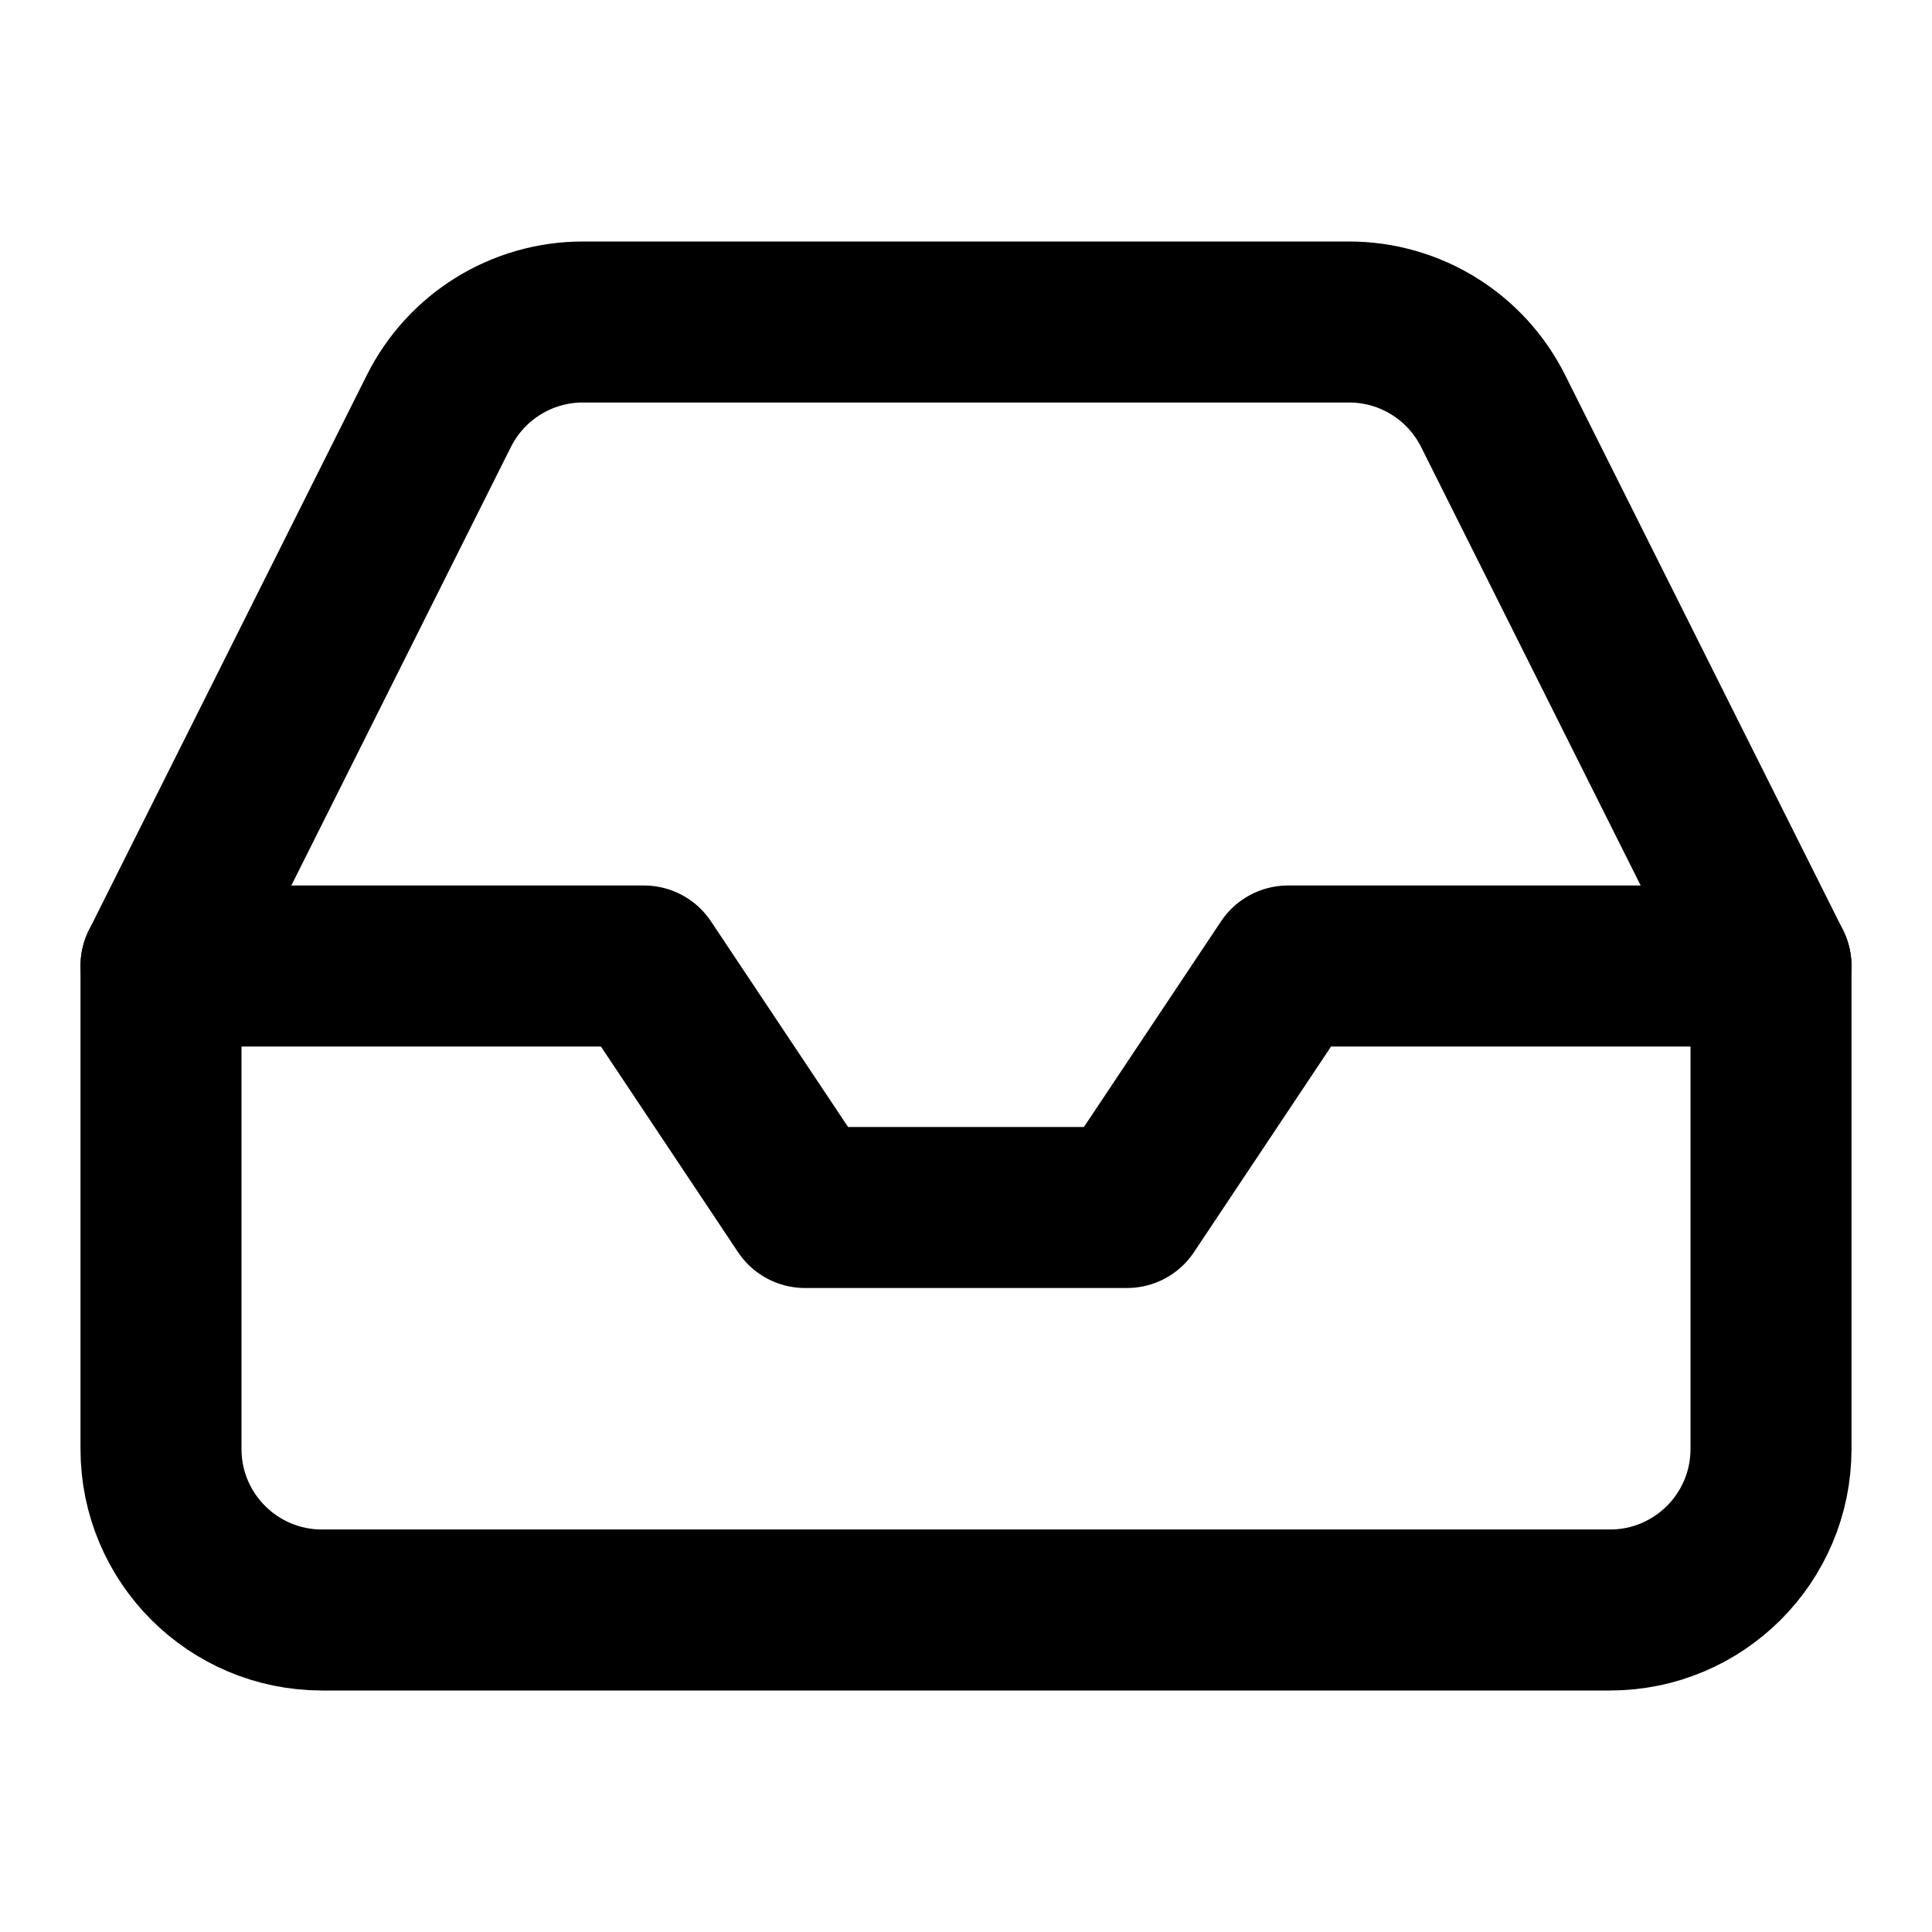
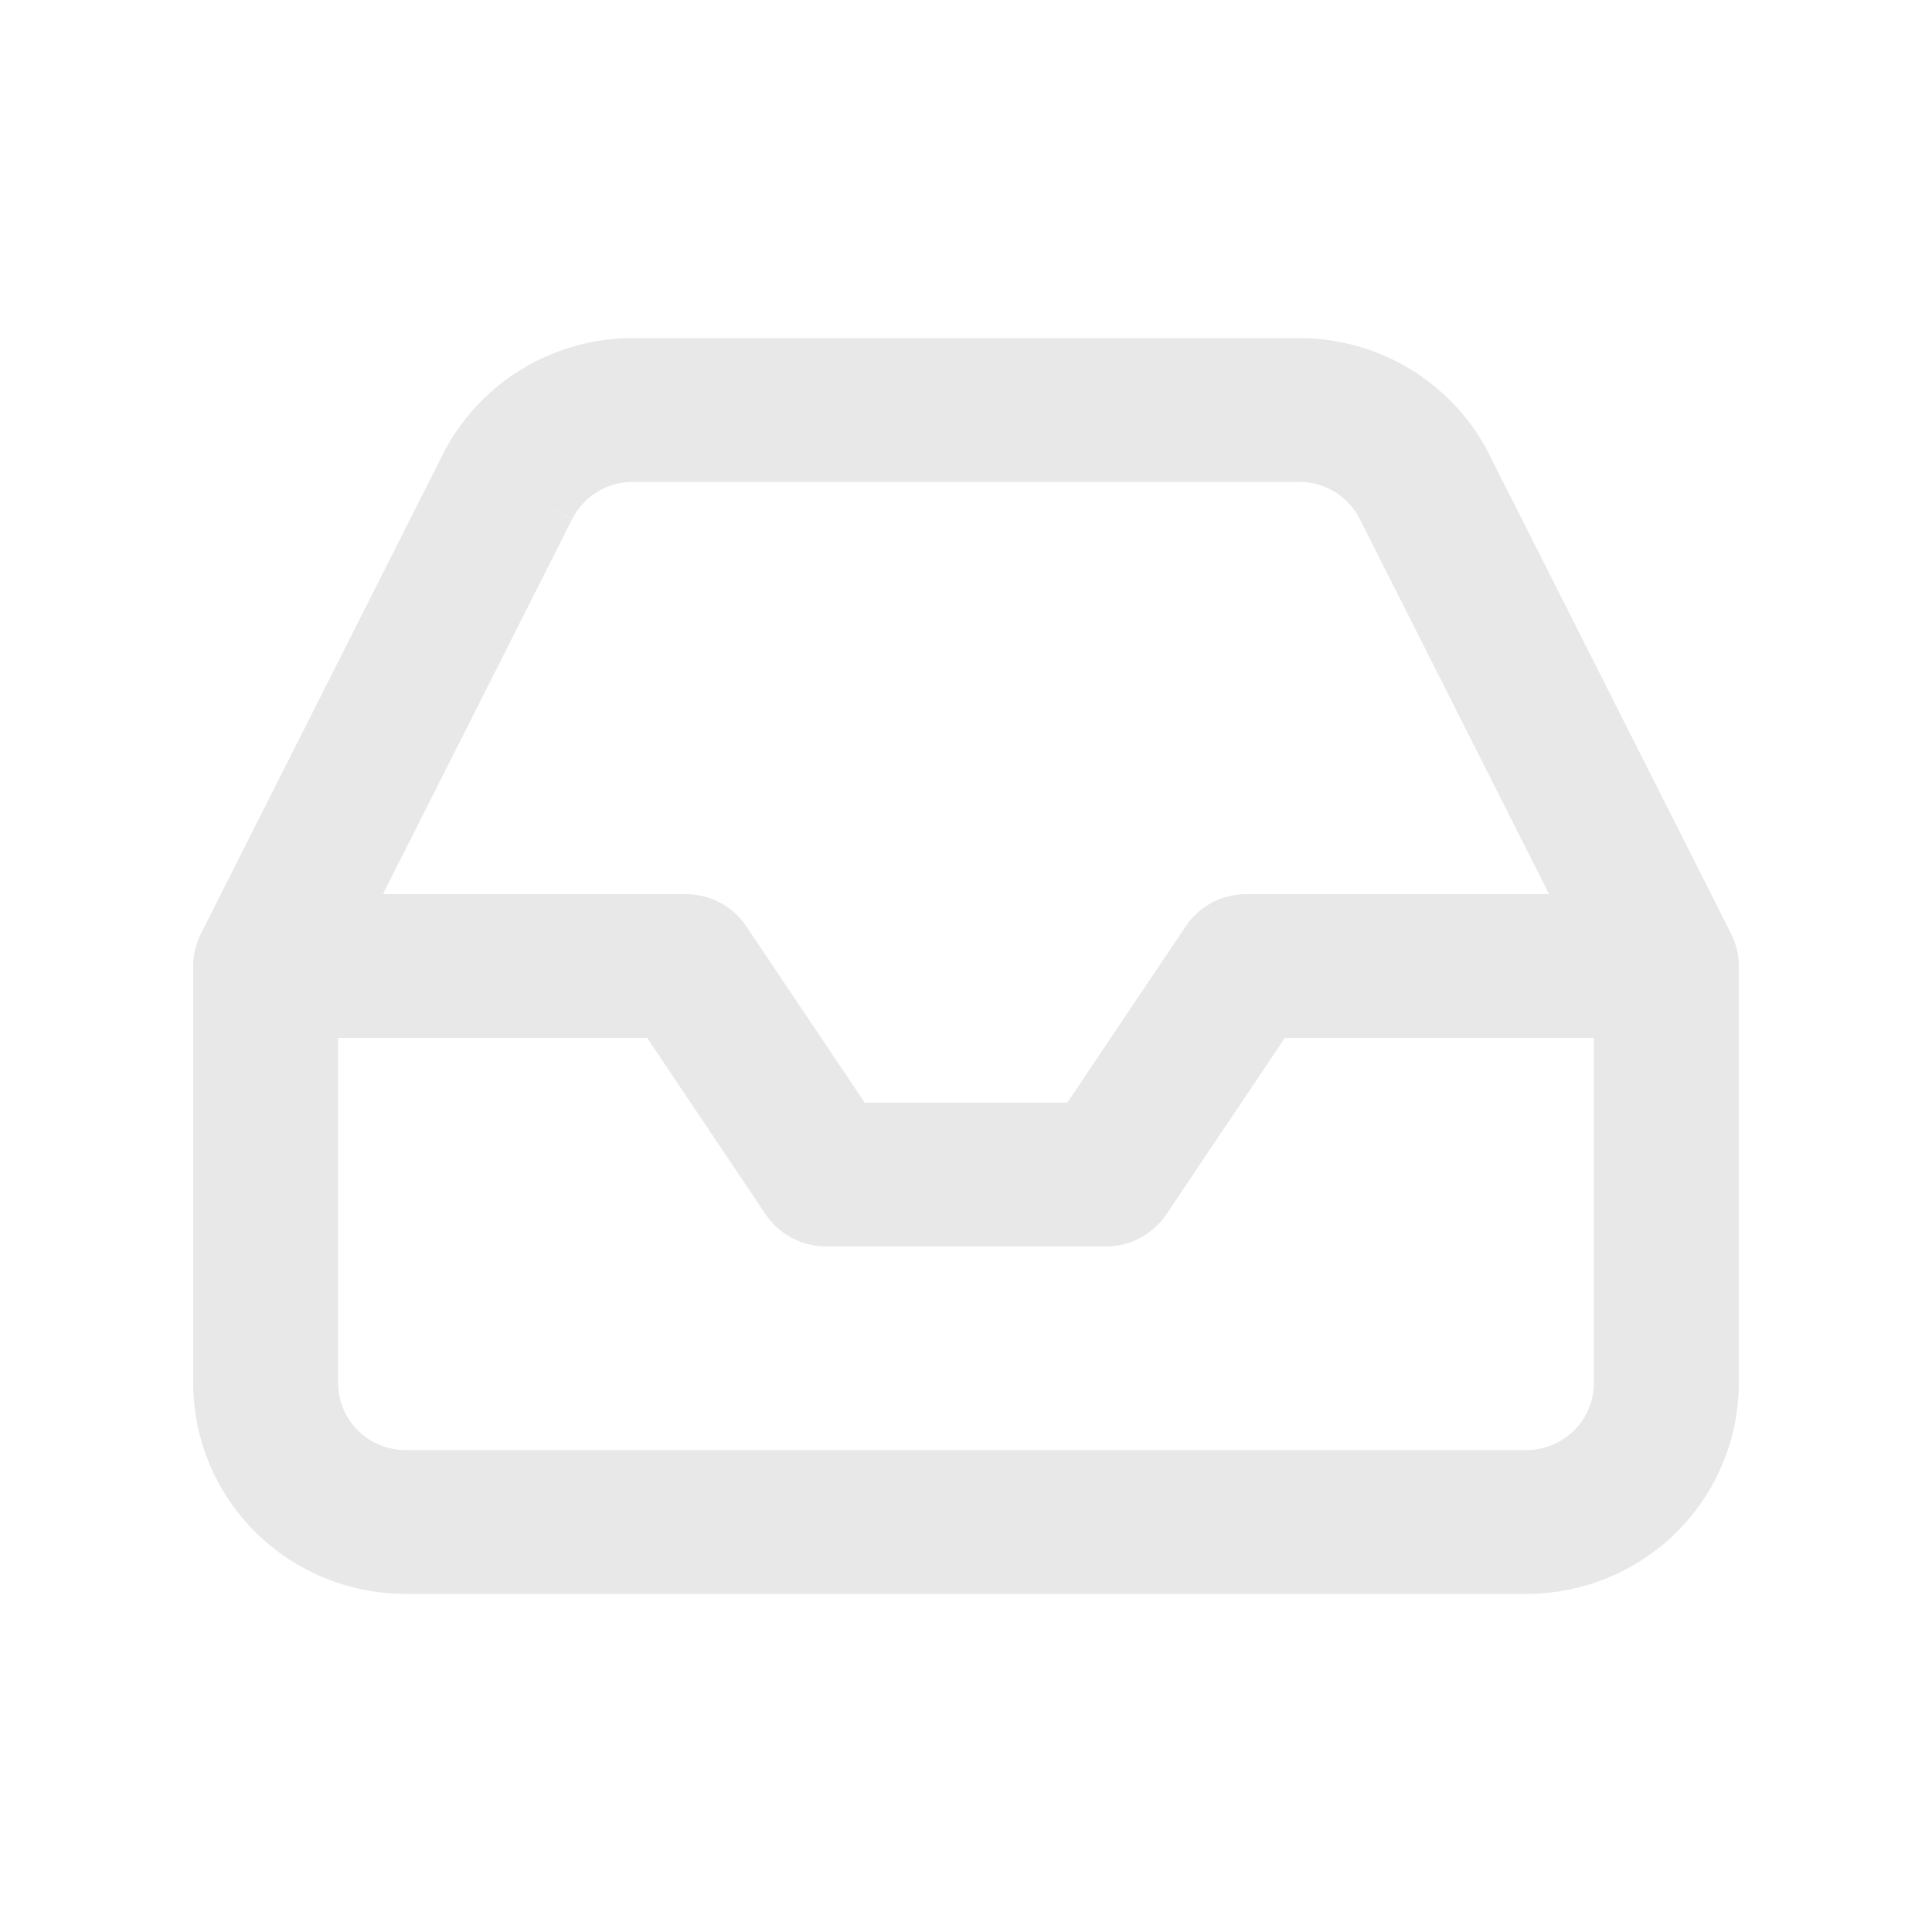
- <svg xmlns="http://www.w3.org/2000/svg" width="24" height="24" viewBox="0 0 24 24" fill="none" stroke="currentColor" stroke-width="2" stroke-linecap="round" stroke-linejoin="round" class="feather feather-inbox">
-   <polyline points="22 12 16 12 14 15 10 15 8 12 2 12" />
-   <path d="M5.45 5.11L2 12v6a2 2 0 0 0 2 2h16a2 2 0 0 0 2-2v-6l-3.45-6.89A2 2 0 0 0 16.76 4H7.24a2 2 0 0 0-1.79 1.11z" />
+ <svg xmlns="http://www.w3.org/2000/svg" width="20" height="20" viewBox="0 0 20 20" fill="none">
+   <path fill-rule="evenodd" clip-rule="evenodd" d="M13.451 3.5H6.549C6.14 3.5 5.738 3.614 5.39 3.828C5.043 4.042 4.762 4.347 4.58 4.711L4.58 4.712L2.079 9.667C2.027 9.77 2 9.884 2 10V14.317C2 14.896 2.232 15.451 2.644 15.861C3.057 16.27 3.617 16.5 4.2 16.5H15.8C16.384 16.5 16.943 16.27 17.356 15.861C17.768 15.451 18 14.896 18 14.317V10C18 9.884 17.973 9.77 17.921 9.667L15.42 4.712L15.42 4.711C15.238 4.347 14.957 4.042 14.61 3.828C14.262 3.614 13.86 3.5 13.451 3.5ZM5.922 5.376L5.251 5.043L5.923 5.374C5.981 5.258 6.07 5.161 6.181 5.093C6.291 5.025 6.419 4.989 6.549 4.989H13.451C13.581 4.989 13.709 5.025 13.819 5.093C13.93 5.161 14.019 5.258 14.077 5.374L14.078 5.376L16.036 9.256H12.9C12.649 9.256 12.415 9.38 12.276 9.587L11.049 11.414H8.951L7.724 9.587C7.585 9.38 7.351 9.256 7.1 9.256H3.964L5.922 5.376ZM3.5 10.744V14.317C3.5 14.501 3.574 14.678 3.705 14.808C3.836 14.938 4.014 15.011 4.2 15.011H15.8C15.986 15.011 16.164 14.938 16.295 14.808C16.426 14.678 16.5 14.501 16.5 14.317V10.744H13.301L12.074 12.571C11.935 12.778 11.701 12.903 11.45 12.903H8.55C8.299 12.903 8.065 12.778 7.926 12.571L6.699 10.744H3.5Z" fill="#E8E8E8" />
</svg>
